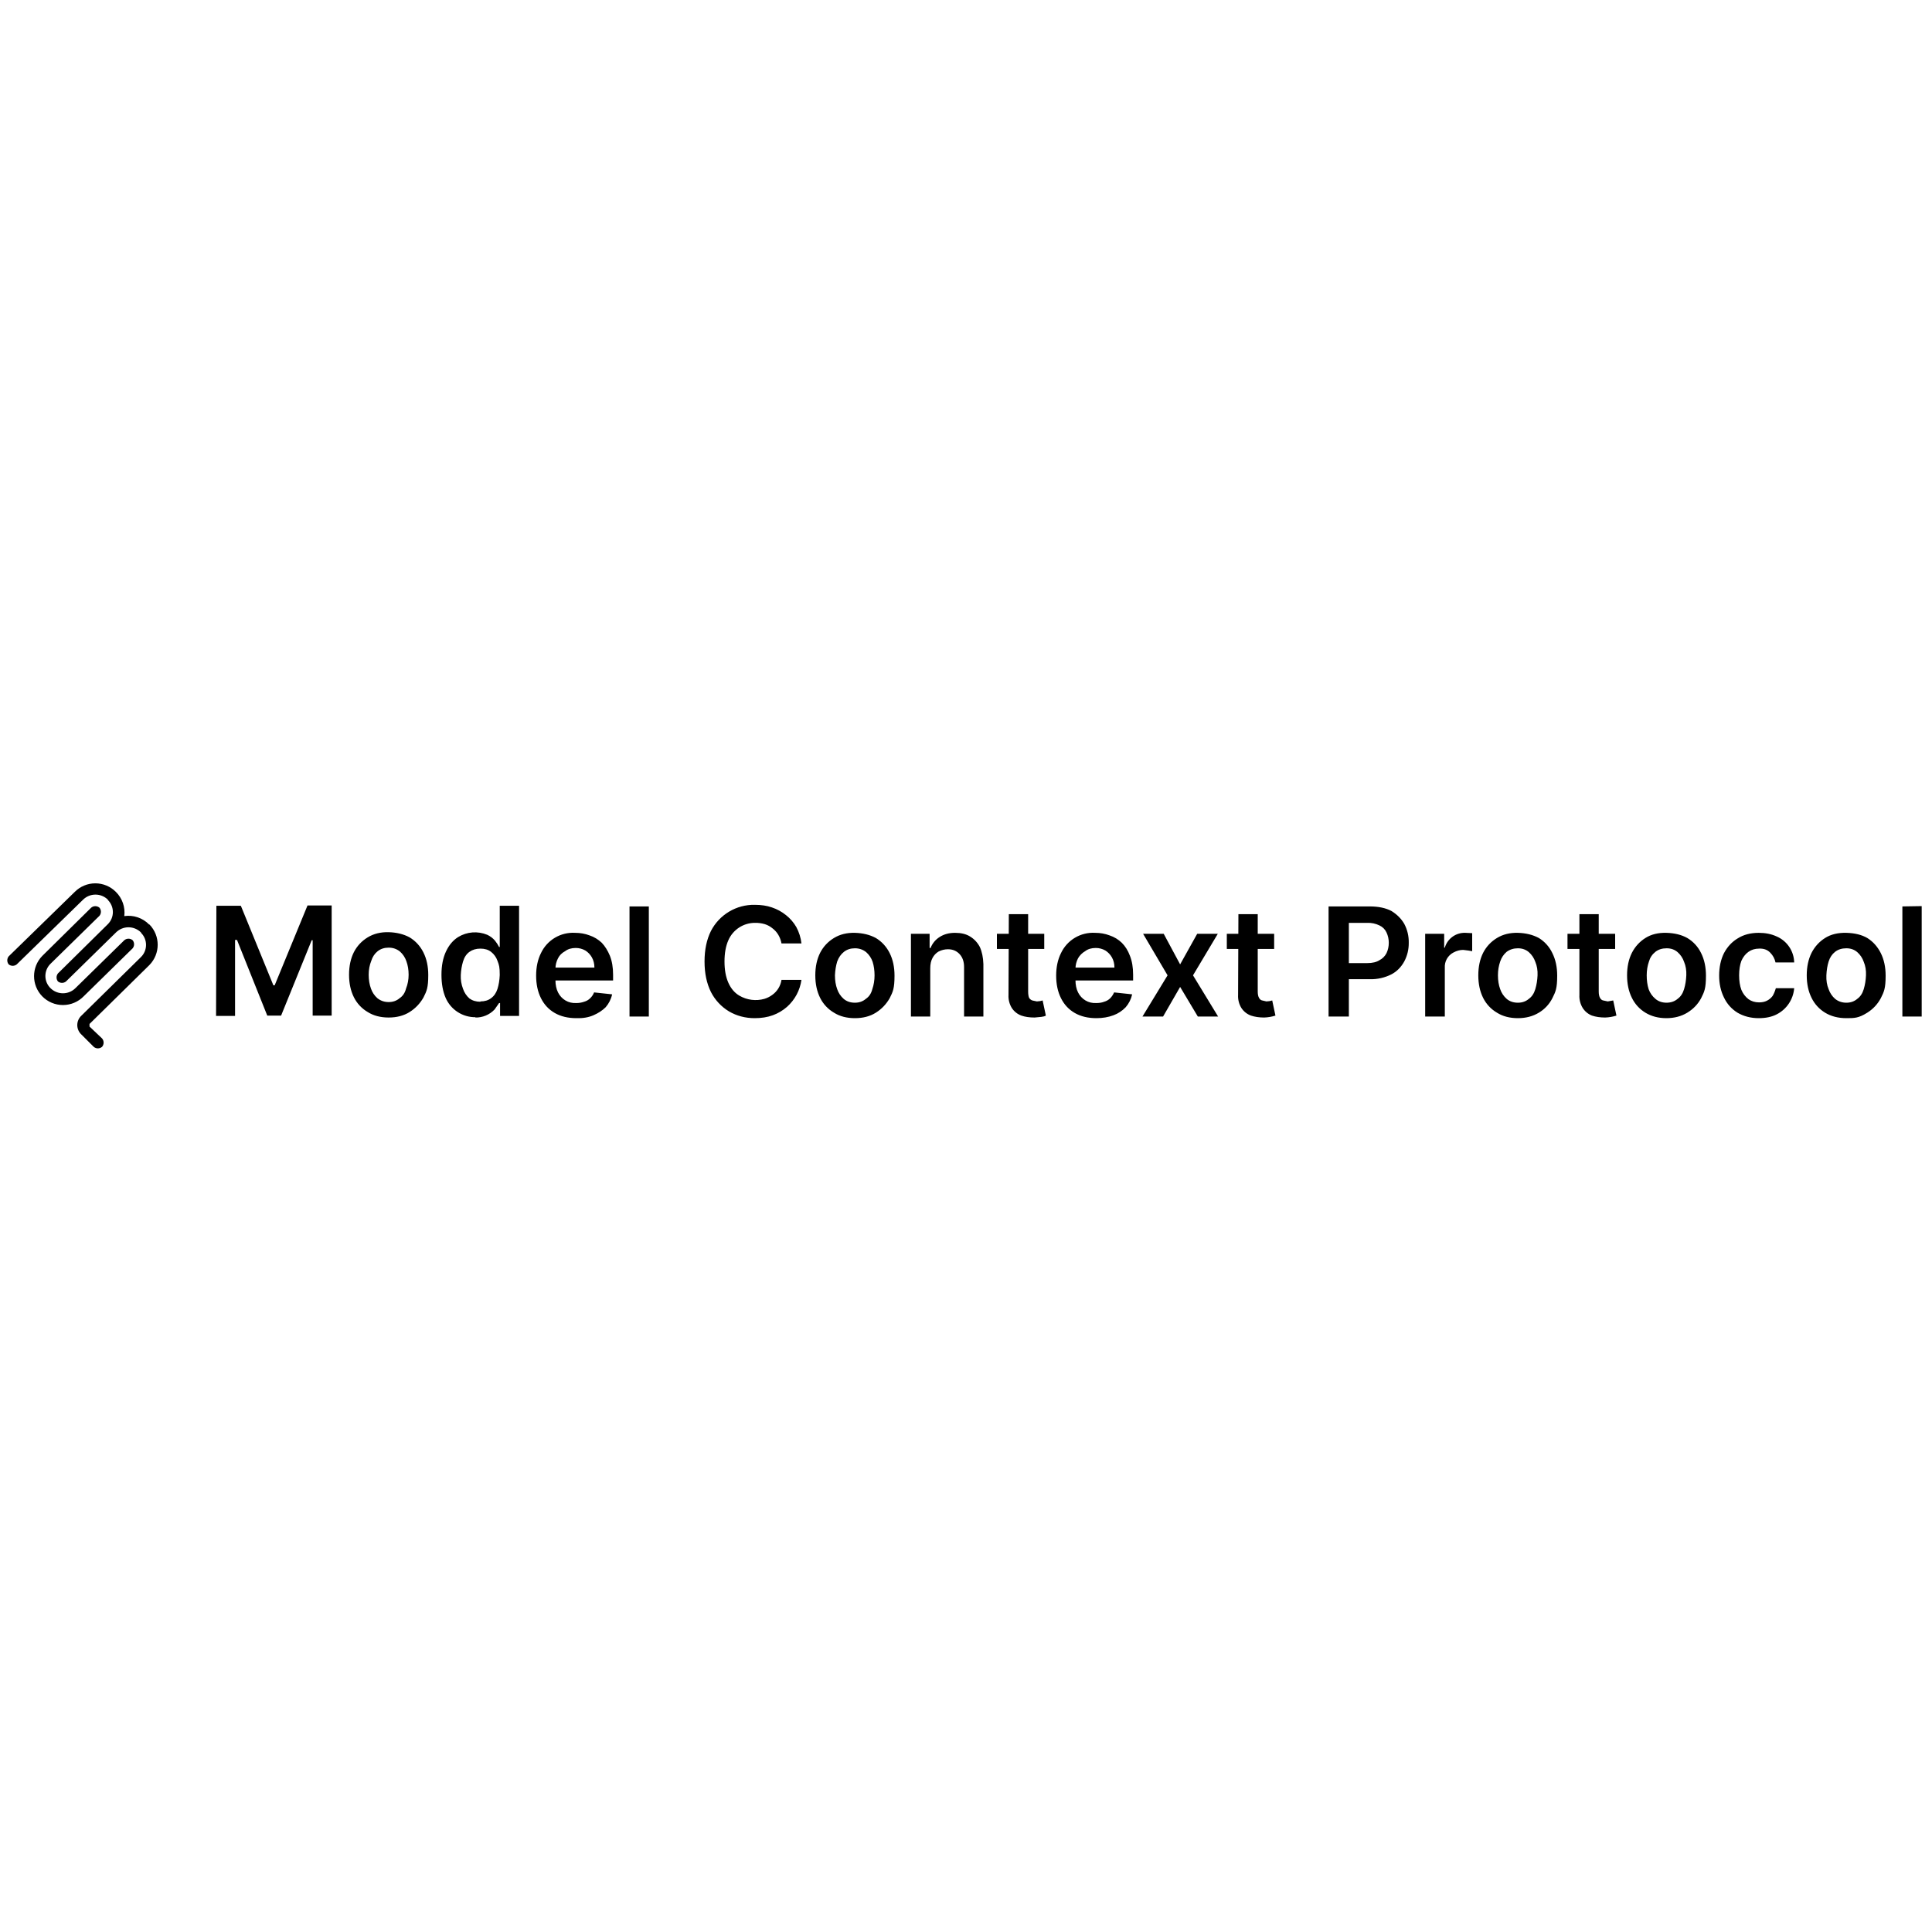
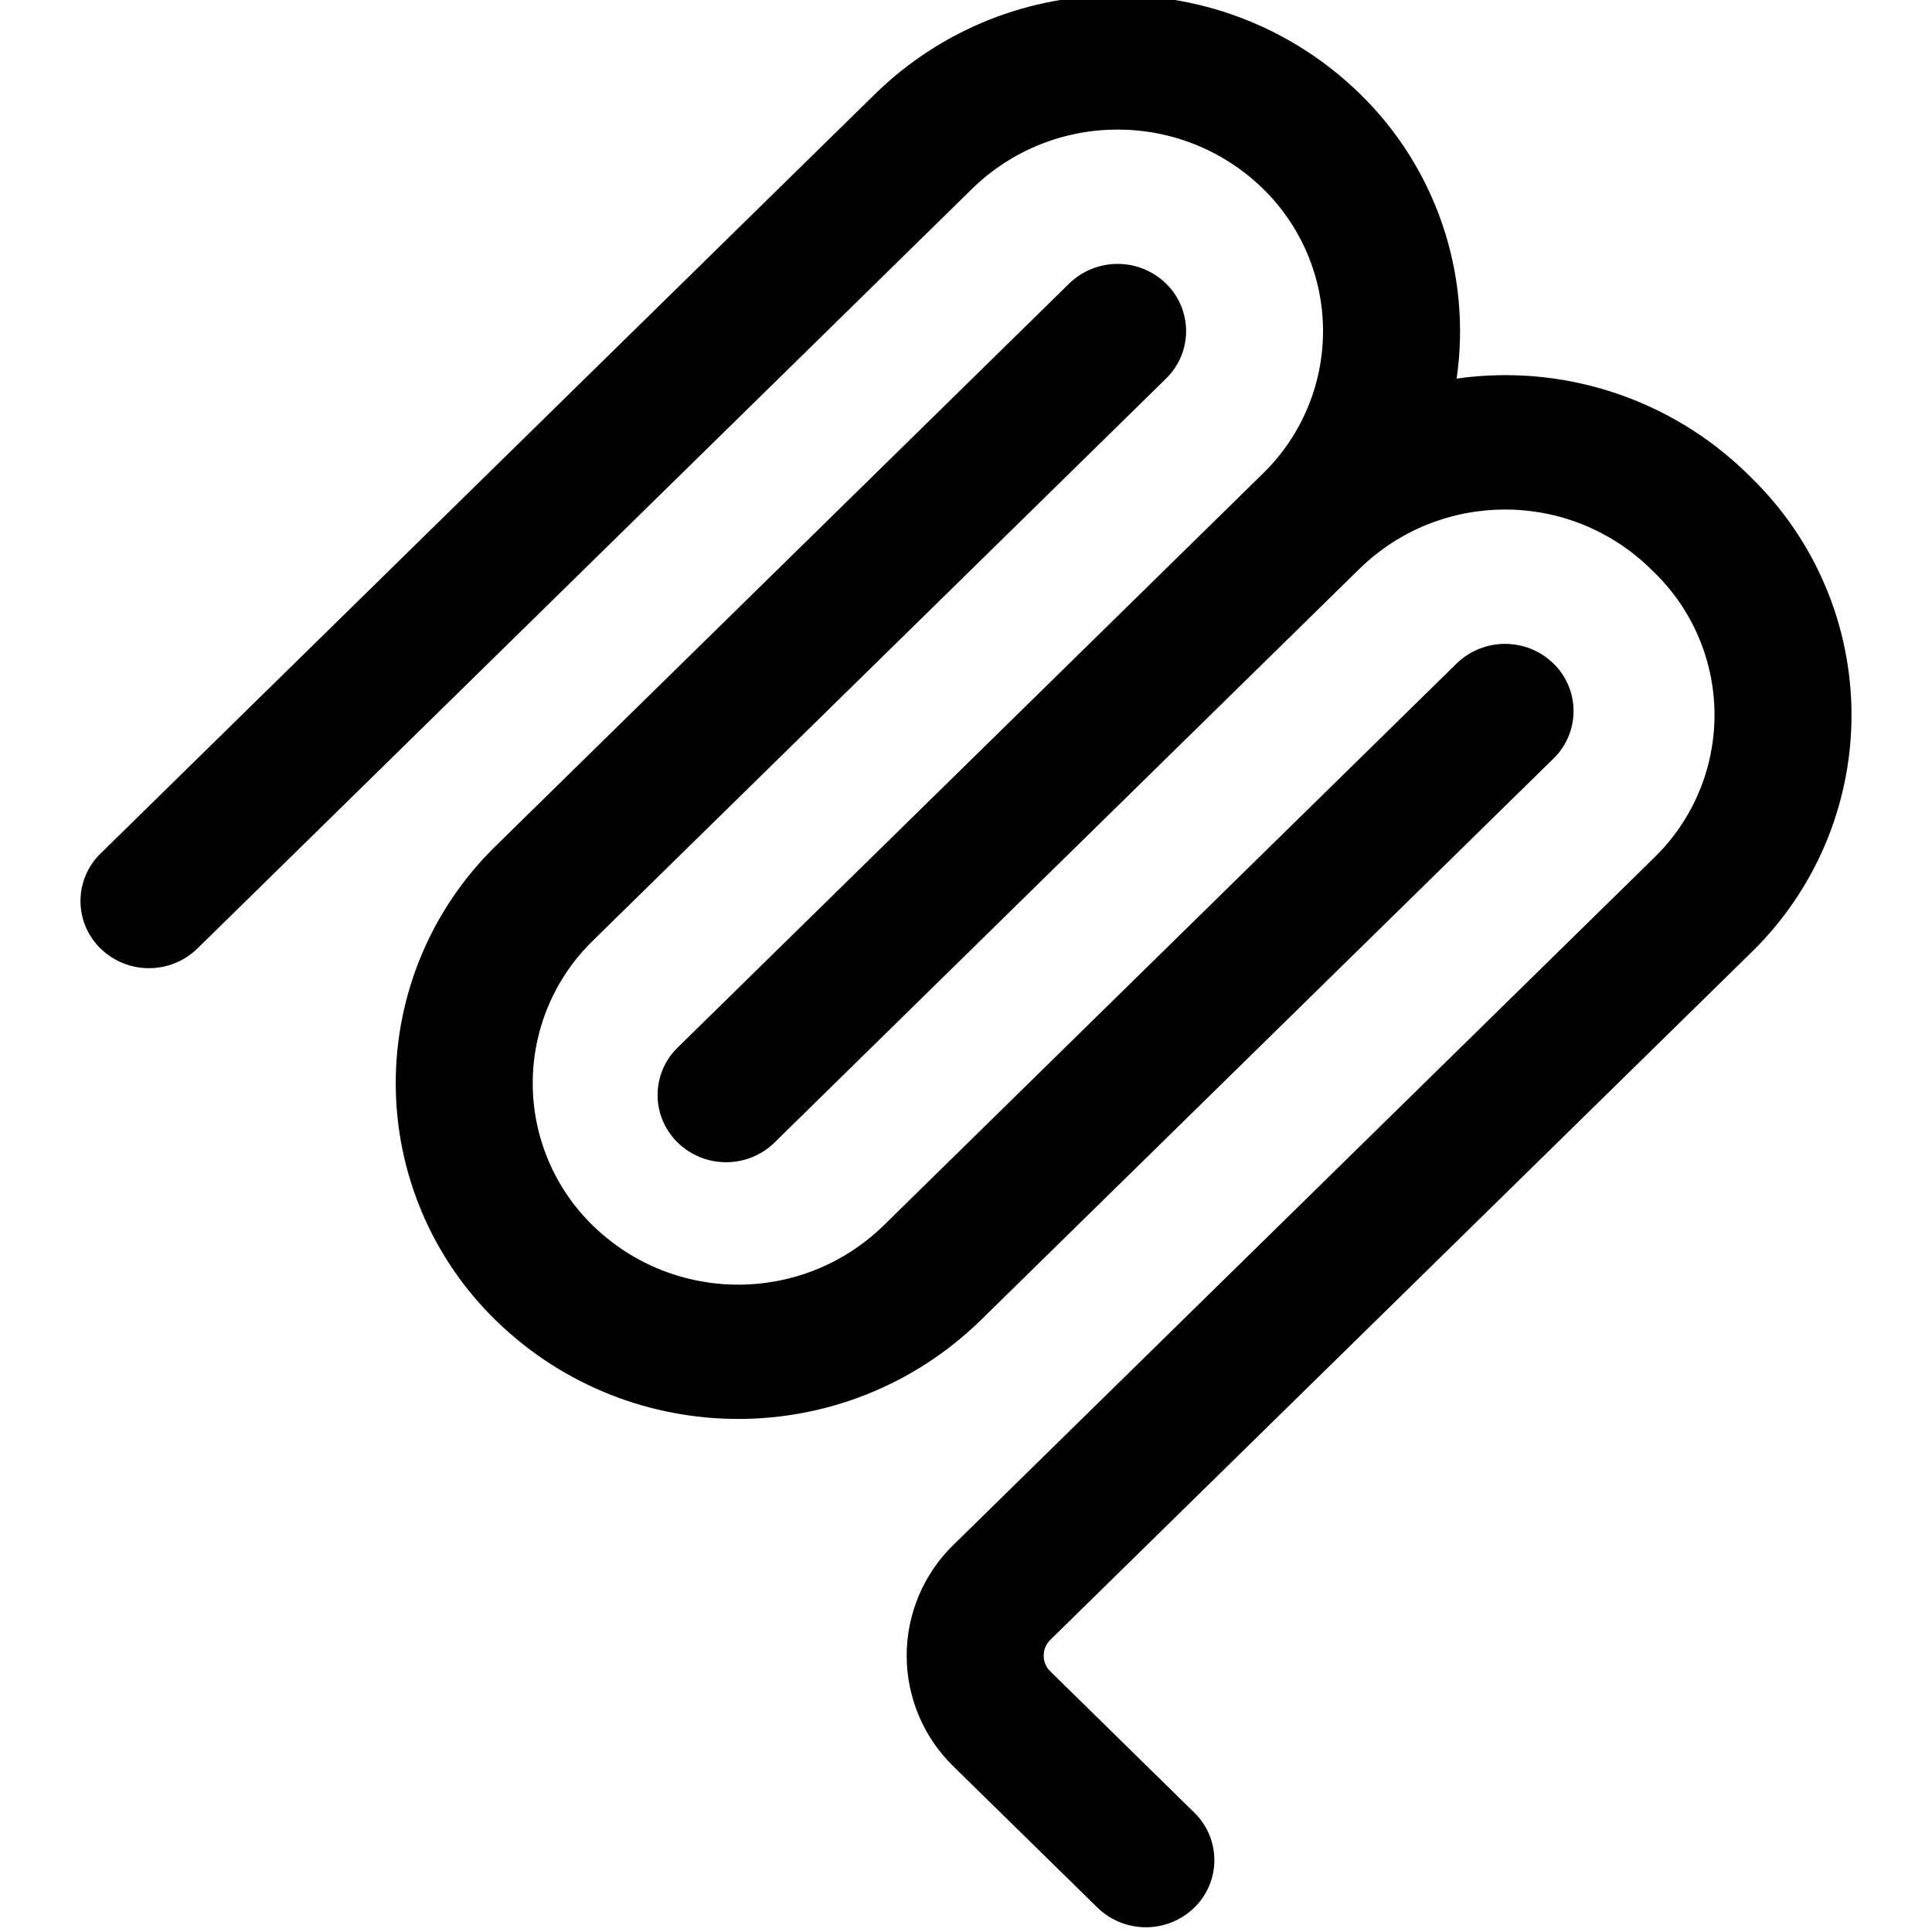
- <svg xmlns="http://www.w3.org/2000/svg" fill="currentColor" color="#000" viewBox="0 0 600 600">
-   <path d="M33.5 279.4a5.5 5.5 0 0 0-7.7 0L5.2 299.5a2 2 0 0 1-2.5 0 2 2 0 0 1 0-2.5l20.5-20a9 9 0 0 1 12.8 0 9 9 0 0 1 2.6 7.5 9 9 0 0 1 7.7 2.6h.1a9 9 0 0 1 0 12.6L27.8 318v.8l3.9 3.7a2 2 0 0 1 0 2.6 2 2 0 0 1-2.6 0l-3.8-3.8a4 4 0 0 1 0-5.9l18.5-18.2a5.3 5.3 0 0 0 0-7.5v-.1a5.5 5.5 0 0 0-7.8 0l-15.3 15-.2.2a2 2 0 0 1-2.5 0 2 2 0 0 1 0-2.5L33.5 287a5.3 5.3 0 0 0 0-7.5" />
-   <path d="M30.9 284.4a2 2 0 0 0 0-2.5 2 2 0 0 0-2.6 0l-15.2 15a9 9 0 0 0 0 12.5 9 9 0 0 0 12.9 0l15.2-14.9a2 2 0 0 0 0-2.5 2 2 0 0 0-2.6 0l-15.2 14.9a5.5 5.5 0 0 1-7.7 0 5.3 5.3 0 0 1 0-7.6zm36.3-3.1h7.6L84.9 306h.4l10.2-24.8h7.5v34.2h-5.9V292h-.3l-9.5 23.4H83l-9.4-23.5H73v23.6h-5.9zm53.5 34.7q-3.8 0-6.5-1.7a11 11 0 0 1-4.3-4.6q-1.5-3-1.5-7t1.5-7q1.5-2.9 4.3-4.6t6.5-1.6 6.5 1.6q2.8 1.7 4.3 4.7t1.5 7c0 4-.5 5-1.5 7q-1.6 2.8-4.3 4.5t-6.5 1.7m0-4.8q2 0 3.4-1.2 1.5-1 2-3 .8-2 .8-4.3t-.7-4.2a7 7 0 0 0-2-3q-1.5-1.2-3.5-1.2t-3.4 1.1-2 3q-.8 2-.8 4.3 0 2.4.7 4.3a7 7 0 0 0 2 3q1.5 1.2 3.5 1.2m27 4.7a10 10 0 0 1-9.3-6q-1.3-3-1.3-7.2t1.4-7.2 3.8-4.5a10 10 0 0 1 9-.7 7 7 0 0 1 2.4 1.8q.8 1 1.3 2h.2v-12.8h6v34.2h-5.9v-4h-.3l-1.4 2a8 8 0 0 1-6 2.5m1.6-5q2 0 3.3-1 1.4-1 2-2.9t.7-4.3c0-2.5-.2-3.1-.7-4.4a6 6 0 0 0-2-2.8q-1.3-1-3.3-1t-3.4 1-2 3-.7 4.2.7 4.3a7 7 0 0 0 2 3q1.4 1 3.4 1m29.8 5.1q-3.9 0-6.7-1.6T168 310t-1.5-7 1.5-7a11 11 0 0 1 10.6-6.3q2.4 0 4.5.8 2.1.7 3.8 2.3 1.5 1.6 2.5 4 1 2.5 1 5.9v1.8h-21v-4h15.2q0-1.8-.8-3.2a6 6 0 0 0-2-2.1q-1.4-.8-3-.8-2 0-3.3 1-1.5.8-2.2 2.2a7 7 0 0 0-.8 3.2v3.6q0 2.2.8 3.8t2.3 2.5 3.4.8a7 7 0 0 0 2.4-.4q1.1-.3 1.9-1.1a5 5 0 0 0 1.2-1.8l5.6.6a9 9 0 0 1-2 4q-1.5 1.5-3.8 2.5t-5.3.9m22.5-34.7v34.2h-6v-34.2zm47.4 11.5h-6.2a8 8 0 0 0-1-2.7 7 7 0 0 0-1.8-2 7 7 0 0 0-2.4-1.3 10 10 0 0 0-3-.4 9 9 0 0 0-8.3 5.4q-1.2 2.7-1.2 6.6t1.2 6.6 3.4 4a10 10 0 0 0 7.8 1 8 8 0 0 0 2.4-1.2 7 7 0 0 0 2.9-4.7h6.2a14 14 0 0 1-1.5 4.6 14 14 0 0 1-3 3.8 14 14 0 0 1-4.4 2.6q-2.5.9-5.6.9-4.4 0-8-2.1a15 15 0 0 1-5.6-6q-2-4-2-9.5t2-9.5a15 15 0 0 1 13.6-8.1q3 0 5.3.8a14 14 0 0 1 4.4 2.4 13 13 0 0 1 3.2 3.7 14 14 0 0 1 1.6 5.1m16.6 23.2q-3.8 0-6.5-1.7a11 11 0 0 1-4.3-4.6q-1.5-3-1.5-7t1.5-7q1.5-2.9 4.3-4.6t6.5-1.6 6.5 1.6q2.8 1.7 4.3 4.7t1.5 7c0 4-.5 5-1.5 7q-1.6 2.8-4.3 4.5t-6.5 1.7m0-4.8q2 0 3.4-1.2 1.5-1 2-3 .7-2 .7-4.3t-.6-4.2a7 7 0 0 0-2-3q-1.5-1.2-3.5-1.2t-3.4 1.1-2.1 3q-.6 2-.7 4.3 0 2.4.7 4.3a7 7 0 0 0 2 3q1.4 1.2 3.5 1.2m23.4-10.7v15h-6V290h5.8v4.4h.3a7 7 0 0 1 2.8-3.4q2-1.3 4.8-1.3t4.6 1.1q2 1.2 3.1 3.3 1 2.2 1.1 5.3v16.3h-6v-15.4q0-2.5-1.4-4t-3.6-1.5q-1.5 0-2.9.7-1.2.7-1.9 2t-.7 3.2m35.4-10.7v4.7h-14.7V290zm-11-6.1h6v24q0 1.3.3 2 .4.6 1 .8l1.4.3 1-.1.8-.2 1 4.7q-.5.3-1.4.4l-2.1.2q-2.4 0-4.1-.6a6 6 0 0 1-3-2.4 7 7 0 0 1-1-4zm27.2 32.3q-3.9 0-6.7-1.6t-4.3-4.6-1.5-7 1.5-7a11 11 0 0 1 10.6-6.3q2.4 0 4.5.8a10 10 0 0 1 3.8 2.3q1.6 1.6 2.5 4 1 2.5 1 5.9v1.8h-21v-4h15.2q0-1.8-.8-3.2a6 6 0 0 0-2-2.1q-1.4-.8-3-.8-2 0-3.3 1a6 6 0 0 0-2.2 2.2 7 7 0 0 0-.8 3.2v3.6q0 2.2.8 3.8t2.3 2.5 3.4.8q1.4 0 2.4-.4 1.1-.3 1.9-1.1.7-.7 1.2-1.8l5.6.6a9 9 0 0 1-2 4 10 10 0 0 1-3.8 2.5q-2.4.9-5.3.9m20.9-26.2 5.1 9.5 5.3-9.5h6.4l-7.7 12.9 7.8 12.8H372l-5.5-9.2-5.3 9.2h-6.4l7.8-12.8L355 290zm34.3 0v4.7H381V290zm-11.1-6.1h6v24q0 1.3.4 2t1 .8l1.3.3 1-.1.8-.2 1 4.7a13 13 0 0 1-3.5.6q-2.3 0-4.1-.6a6 6 0 0 1-3-2.4 7 7 0 0 1-1-4zm28 31.8v-34.2h12.8q4 0 6.7 1.4 2.6 1.6 4 4a12 12 0 0 1 1.4 5.9 12 12 0 0 1-1.4 5.8q-1.5 2.7-4 4a14 14 0 0 1-6.7 1.5H417v-5h7.6q2.4 0 3.8-.9a5 5 0 0 0 2.2-2.2q.7-1.5.7-3.2t-.7-3.2-2.2-2.2a8 8 0 0 0-3.8-.8h-5.7v29.1zm30 0V290h5.9v4.3h.2a6.4 6.4 0 0 1 6.4-4.6l2.1.1v5.6l-1.2-.2-1.6-.2q-1.5 0-3 .8a5 5 0 0 0-2.7 4.8v15.1zm28.8.5q-3.8 0-6.5-1.7a11 11 0 0 1-4.3-4.6q-1.5-3-1.5-7t1.5-7q1.5-2.9 4.3-4.6t6.5-1.6 6.5 1.6a11 11 0 0 1 4.2 4.7q1.5 3 1.5 7c0 4-.5 5-1.5 7a11 11 0 0 1-4.2 4.5q-2.8 1.7-6.5 1.7m0-4.8q2 0 3.4-1.2 1.4-1 2-3t.7-4.3-.7-4.2a7 7 0 0 0-2-3q-1.4-1.2-3.4-1.2t-3.5 1.1q-1.4 1.2-2 3-.7 2-.7 4.3 0 2.4.7 4.3a7 7 0 0 0 2 3q1.4 1.2 3.5 1.2m30.2-21.4v4.7h-14.8V290zm-11.1-6.1h6v24q0 1.3.4 2t1 .8 1.4.3l1.7-.3 1 4.7a13 13 0 0 1-3.5.6q-2.3 0-4.1-.6a6 6 0 0 1-2.9-2.4 7 7 0 0 1-1-4zm27 32.3q-3.7 0-6.5-1.7a11 11 0 0 1-4.2-4.6q-1.5-3-1.5-7t1.5-7q1.5-2.9 4.2-4.6t6.5-1.6 6.5 1.6a11 11 0 0 1 4.3 4.7q1.5 3 1.5 7c0 4-.5 5-1.5 7q-1.5 2.8-4.3 4.5t-6.5 1.7m0-4.8q2.1 0 3.5-1.2 1.4-1 2-3t.7-4.3-.7-4.2a7 7 0 0 0-2-3q-1.4-1.2-3.4-1.2-2.1 0-3.5 1.1-1.5 1.2-2 3-.7 2-.7 4.3 0 2.4.6 4.3a7 7 0 0 0 2.1 3q1.4 1.2 3.5 1.2m28.6 4.8q-3.7 0-6.6-1.7a11 11 0 0 1-4.2-4.7q-1.5-3-1.5-6.8 0-4 1.5-7 1.6-3 4.3-4.6 2.7-1.7 6.5-1.7 3.1 0 5.5 1.1a9 9 0 0 1 5.5 8.1h-5.8a6 6 0 0 0-1.6-3q-1.3-1.4-3.5-1.3-1.9 0-3.3 1t-2.2 2.8q-.7 1.9-.7 4.5t.7 4.5a7 7 0 0 0 2.2 2.9q1.4 1 3.3 1 1.4 0 2.4-.5a5 5 0 0 0 1.8-1.5q.6-1 1-2.4h5.7a10 10 0 0 1-5.4 8.1q-2.3 1.2-5.6 1.2m27.2 0q-3.8 0-6.6-1.7a11 11 0 0 1-4.2-4.6q-1.5-3-1.5-7t1.5-7q1.5-2.9 4.2-4.6t6.6-1.6 6.5 1.6q2.7 1.7 4.2 4.7t1.5 7c0 4-.5 5-1.5 7q-1.5 2.8-4.2 4.5c-2.7 1.7-4 1.7-6.5 1.7m0-4.8q2 0 3.4-1.2 1.4-1 2-3t.7-4.3-.7-4.2a7 7 0 0 0-2-3q-1.4-1.2-3.4-1.2-2.1 0-3.5 1.1t-2 3-.7 4.3.7 4.3a7 7 0 0 0 2 3q1.5 1.2 3.5 1.2m23.4-30v34.3h-6v-34.2z" />
+ <svg xmlns="http://www.w3.org/2000/svg" fill="currentColor" fill-rule="evenodd" height="1em" style="flex:none;line-height:1" viewBox="0 0 24 24" width="1em">
+   <path d="M15.688 2.343a2.588 2.588 0 00-3.61 0l-9.626 9.44a.863.863 0 01-1.203 0 .823.823 0 010-1.18l9.626-9.44a4.313 4.313 0 016.016 0 4.116 4.116 0 011.204 3.54 4.3 4.3 0 013.609 1.18l.05.05a4.115 4.115 0 010 5.9l-8.706 8.537a.274.274 0 000 .393l1.788 1.754a.823.823 0 010 1.18.863.863 0 01-1.203 0l-1.788-1.753a1.92 1.92 0 010-2.754l8.706-8.538a2.47 2.47 0 000-3.54l-.05-.049a2.588 2.588 0 00-3.607-.003l-7.172 7.034-.002.002-.098.097a.863.863 0 01-1.204 0 .823.823 0 010-1.18l7.273-7.133a2.47 2.47 0 00-.003-3.537z" />
+   <path d="M14.485 4.703a.823.823 0 000-1.18.863.863 0 00-1.204 0l-7.119 6.982a4.115 4.115 0 000 5.9 4.314 4.314 0 006.016 0l7.12-6.982a.823.823 0 000-1.18.863.863 0 00-1.204 0l-7.119 6.982a2.588 2.588 0 01-3.61 0 2.47 2.47 0 010-3.54l7.12-6.982z" />
</svg>
